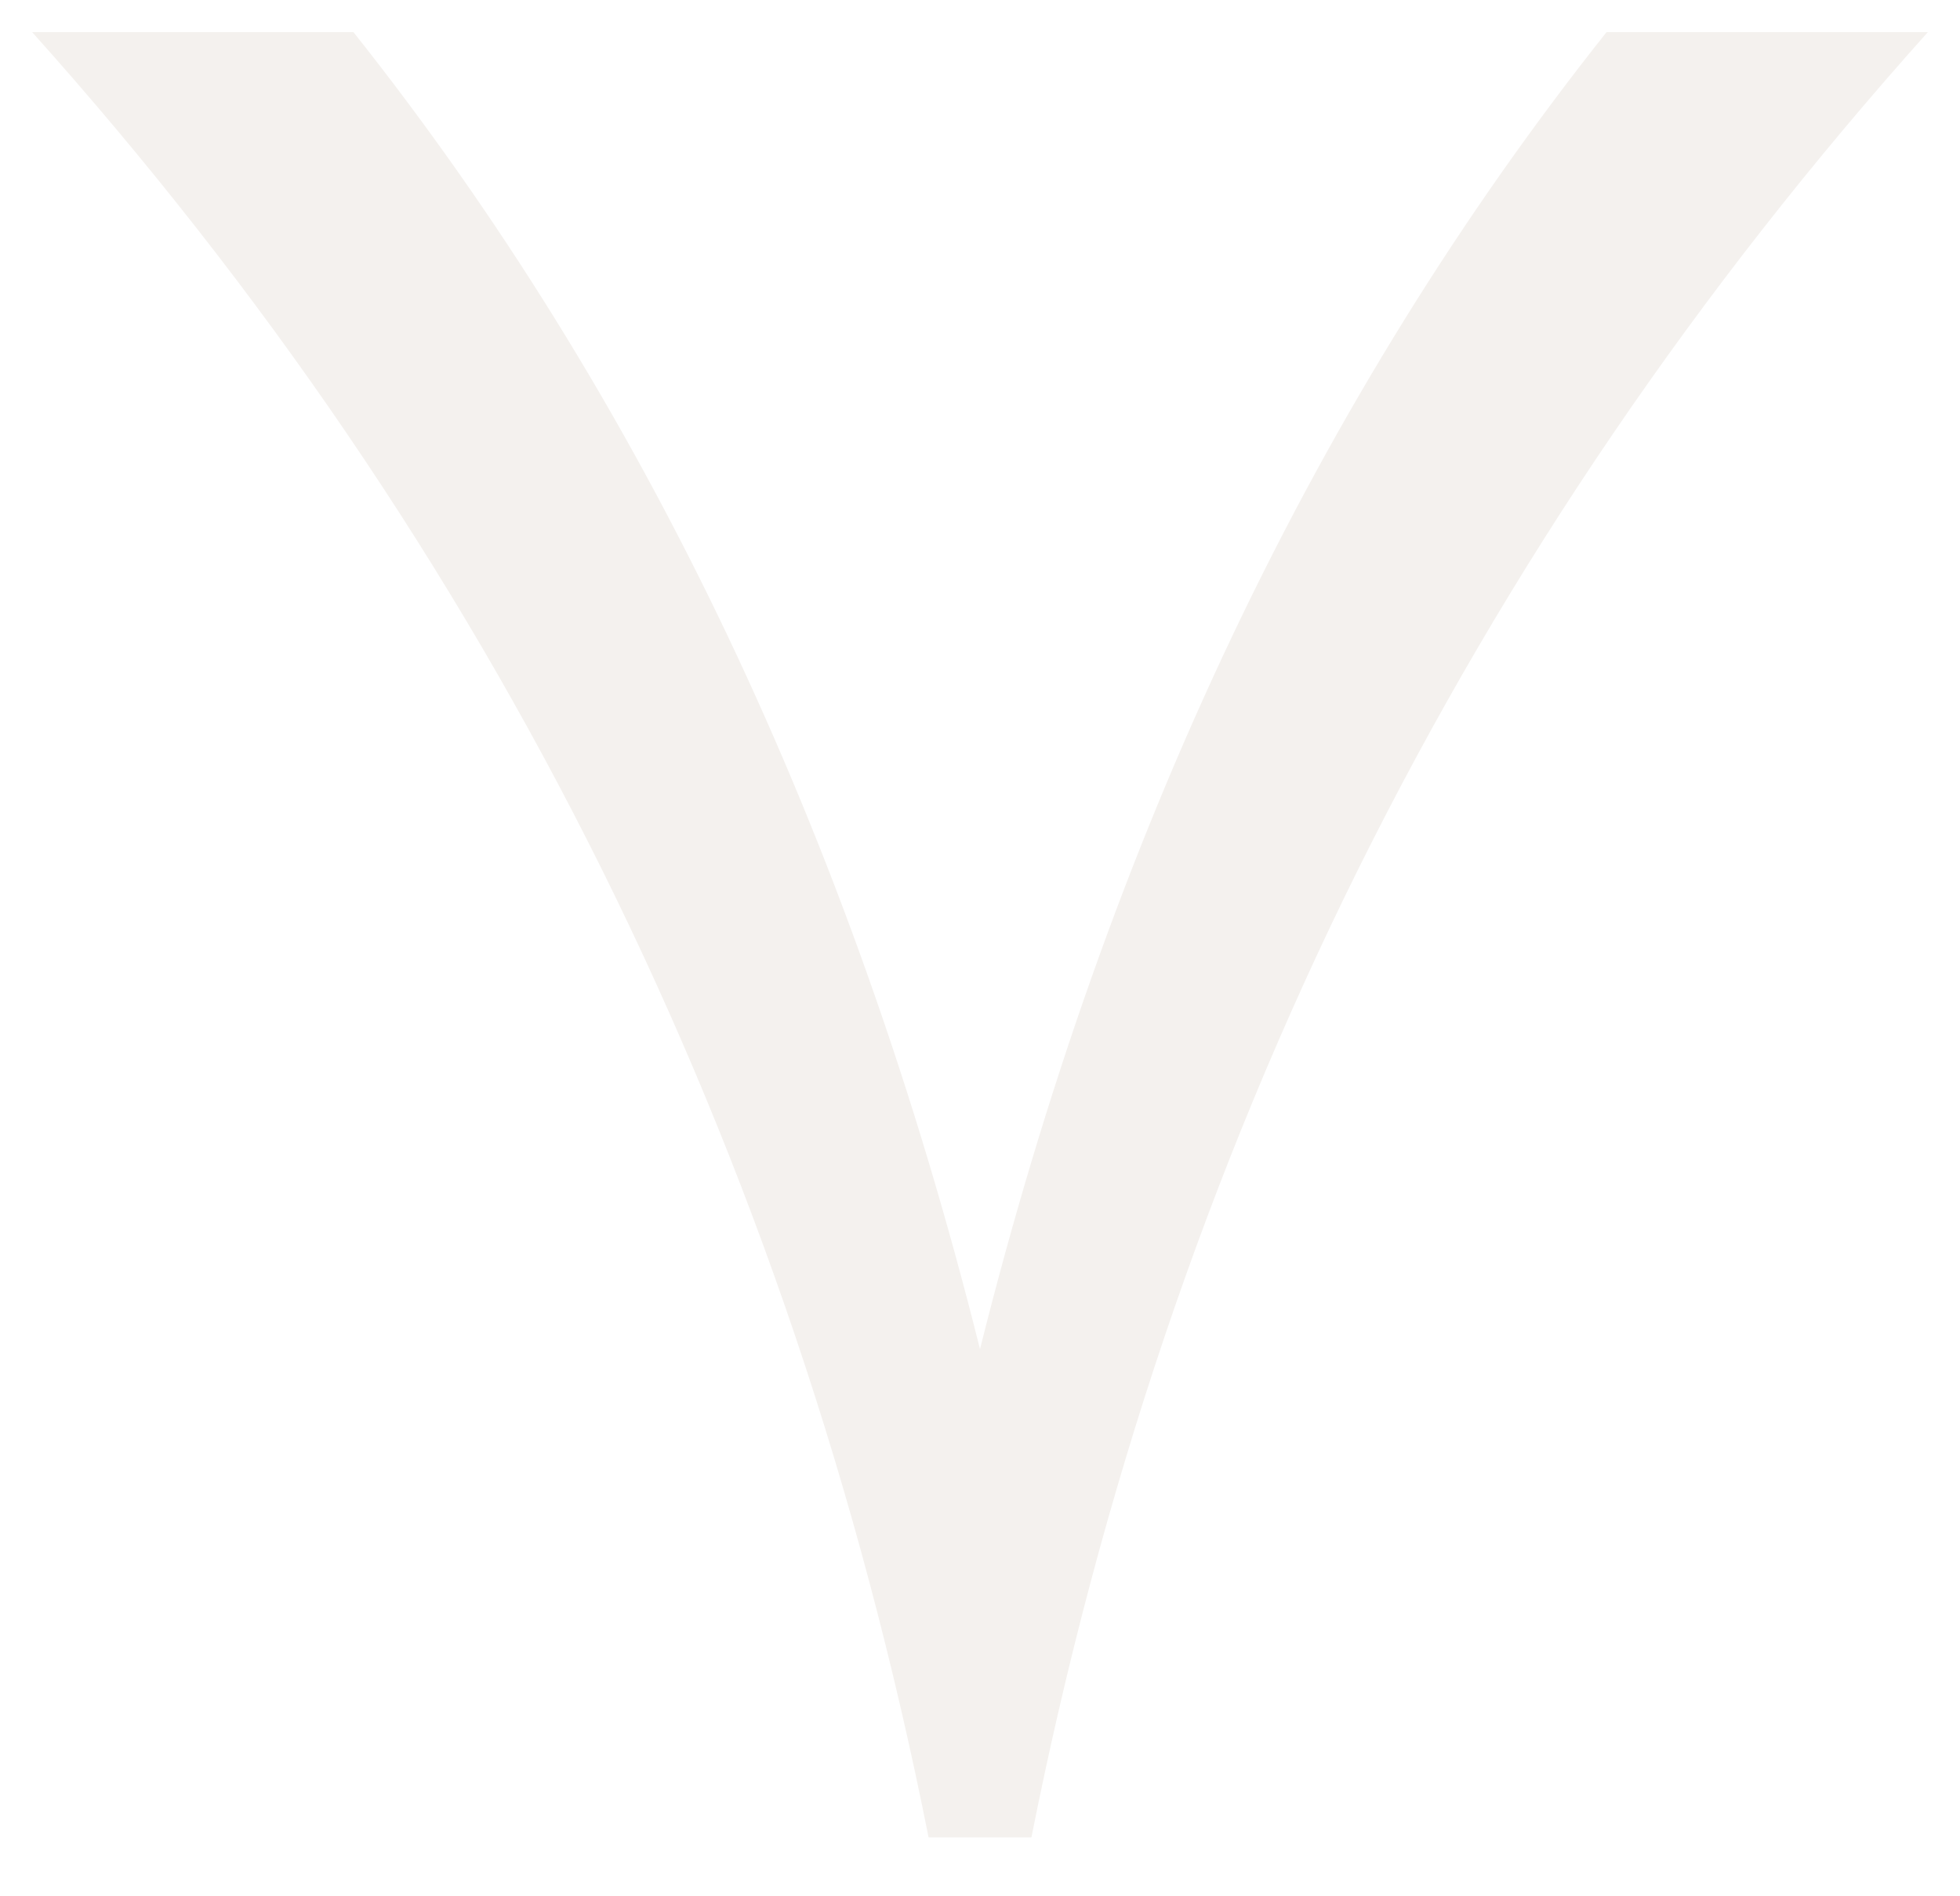
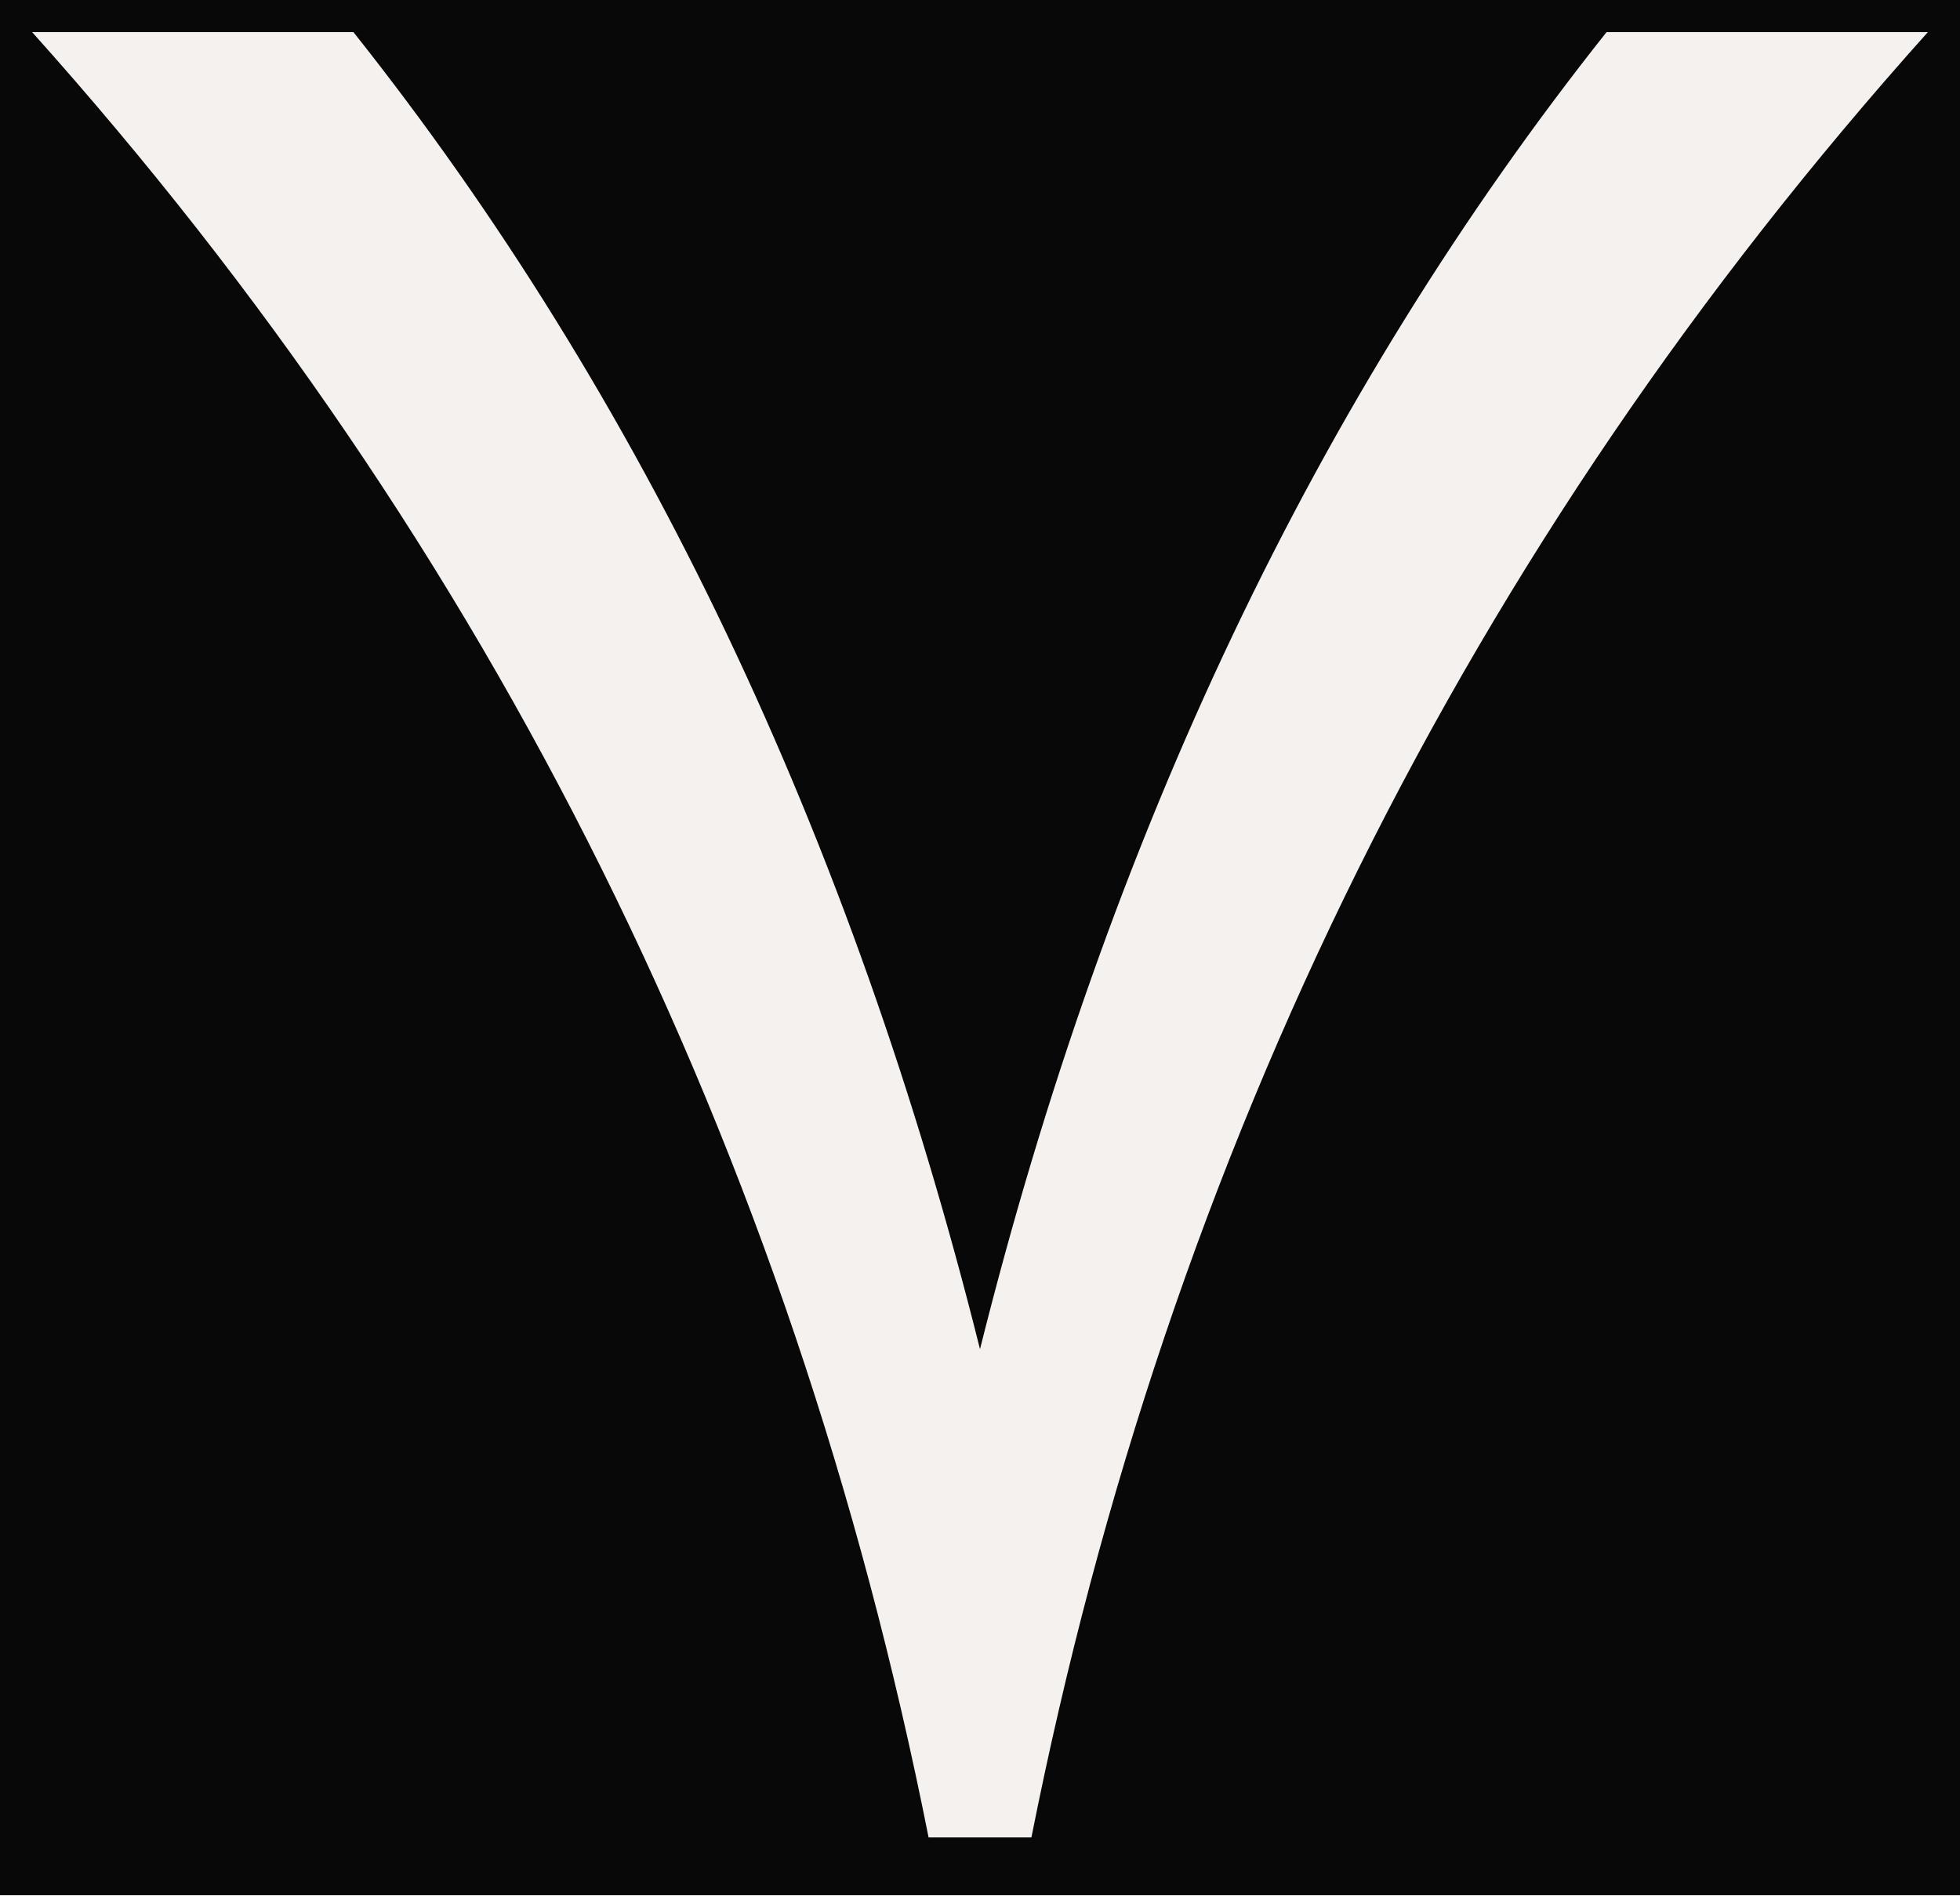
<svg xmlns="http://www.w3.org/2000/svg" viewBox="235 220 610 590" width="610" height="590">
+   <rect x="235" y="220" width="610" height="590" fill="#080808" />
  <path d="M245,230 L345,230 Q480,400 540,640 Q600,400 735,230 L835,230 Q620,470 556,792 L524,792 Q460,470 245,230 Z" fill="#F4F1EE" />
</svg>
